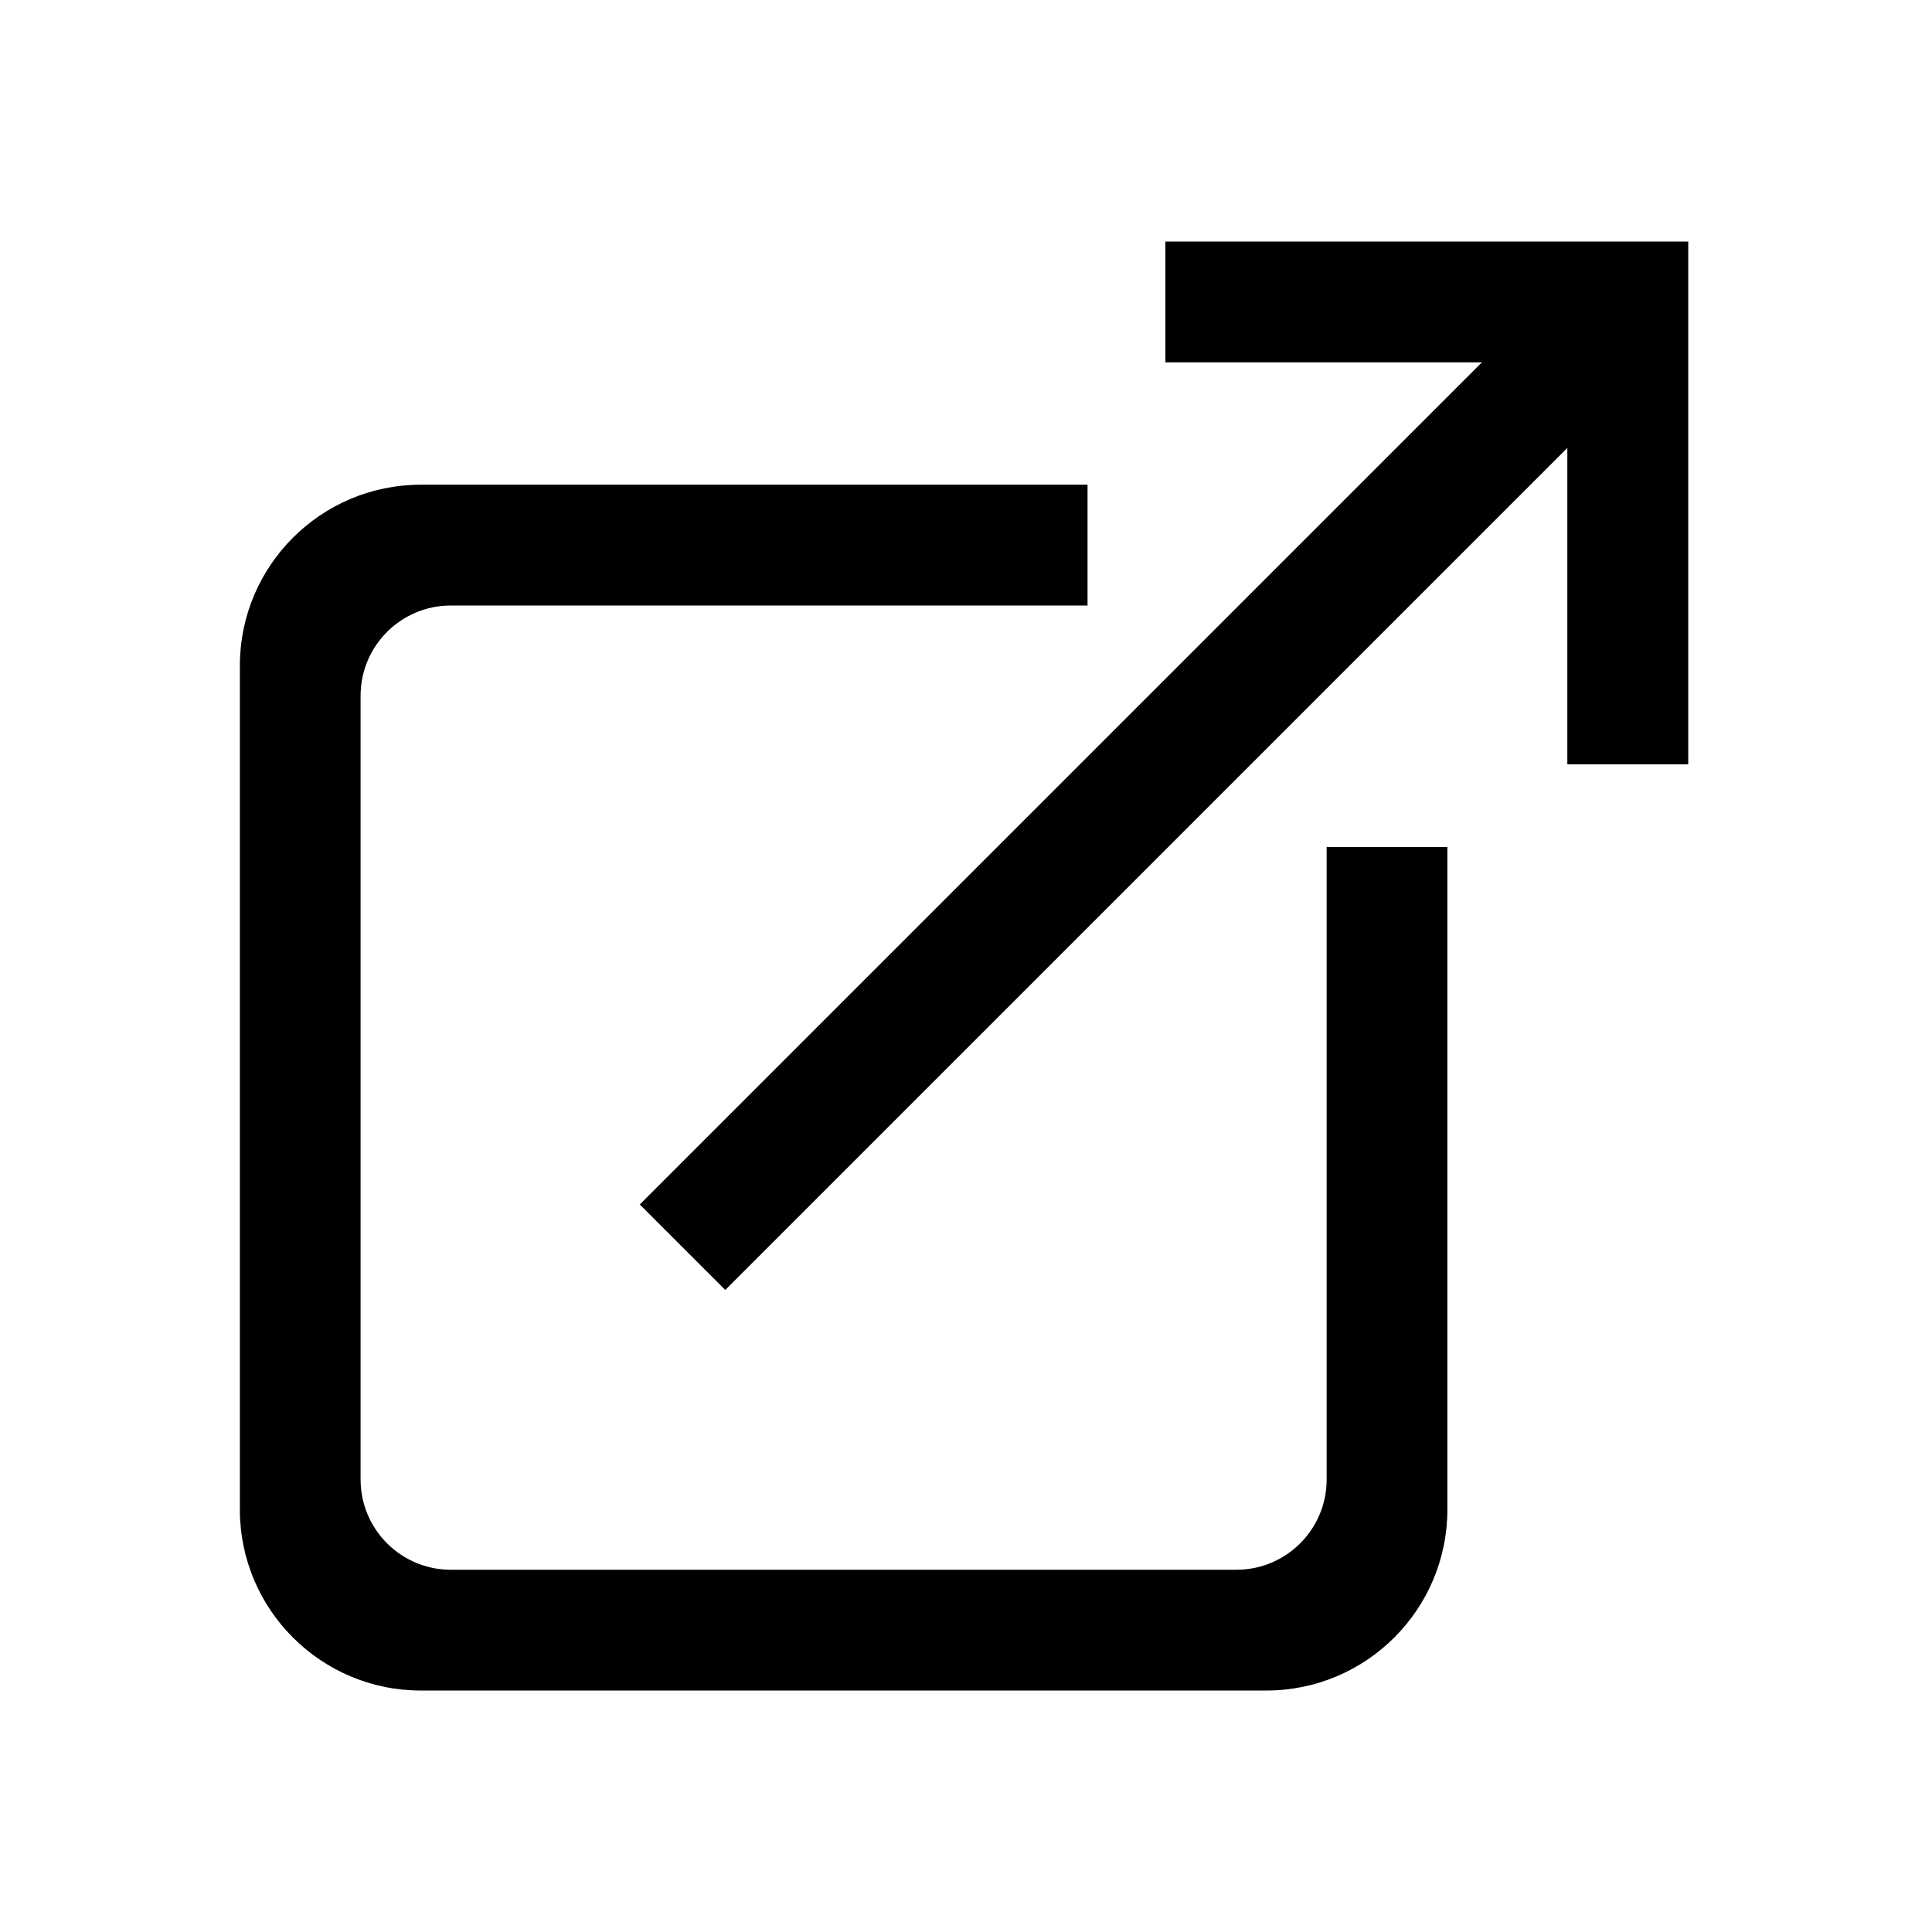
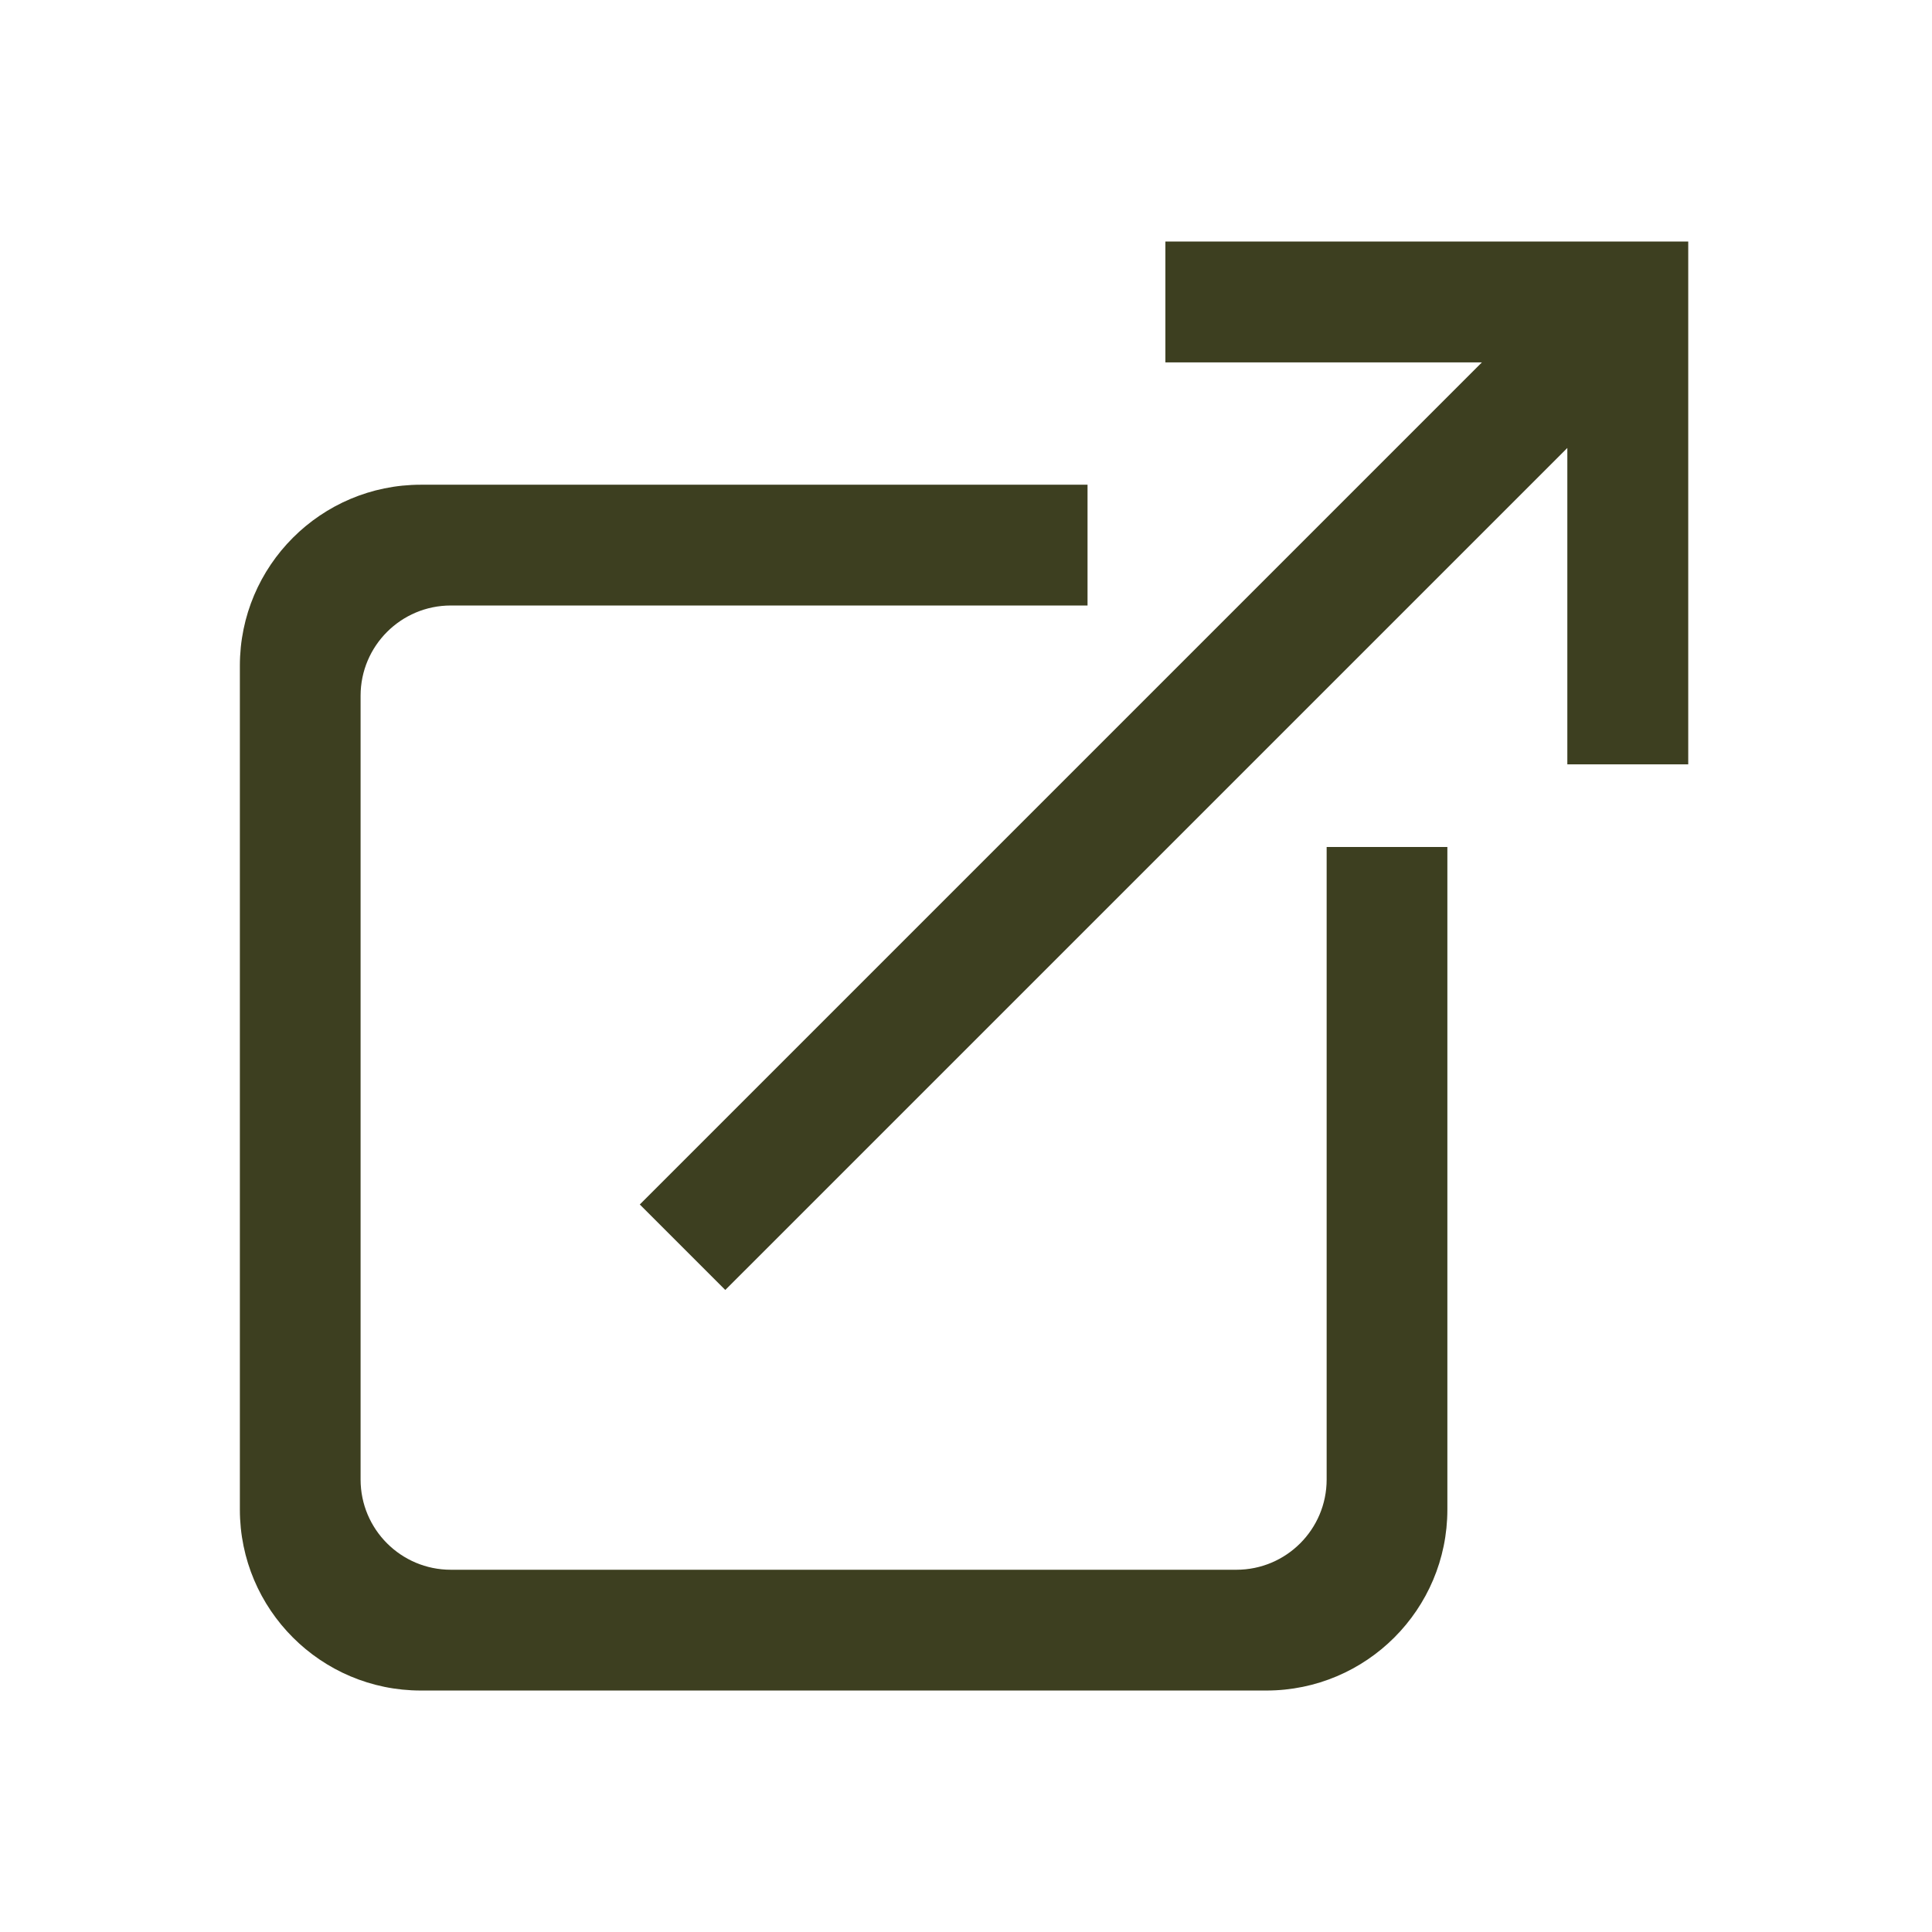
- <svg xmlns="http://www.w3.org/2000/svg" fill="#000000" viewBox="0 0 64 64" version="1.1" xml:space="preserve" style="fill-rule:evenodd;clip-rule:evenodd;stroke-linejoin:round;stroke-miterlimit:2;">
+ <svg xmlns="http://www.w3.org/2000/svg" fill="#3D3F20" viewBox="0 0 64 64" version="1.1" xml:space="preserve" style="fill-rule:evenodd;clip-rule:evenodd;stroke-linejoin:round;stroke-miterlimit:2;">
  <g id="SVGRepo_bgCarrier" stroke-width="0" />
  <g id="SVGRepo_tracerCarrier" stroke-linecap="round" stroke-linejoin="round" />
  <g id="SVGRepo_iconCarrier">
    <rect id="Icons" x="-896" y="0" width="1280" height="800" style="fill:none;" />
    <g id="Icons1">
      <g id="Strike"> </g>
      <g id="H1"> </g>
      <g id="H2"> </g>
      <g id="H3"> </g>
      <g id="list-ul"> </g>
      <g id="hamburger-1"> </g>
      <g id="hamburger-2"> </g>
      <g id="list-ol"> </g>
      <g id="list-task"> </g>
      <g id="trash"> </g>
      <g id="vertical-menu"> </g>
      <g id="horizontal-menu"> </g>
      <g id="sidebar-2"> </g>
      <g id="Pen"> </g>
      <g id="Pen1"> </g>
      <g id="clock"> </g>
      <g id="external-link">
        <path d="M36.026,20.058l-21.092,0c-1.65,0 -2.989,1.339 -2.989,2.989l0,25.964c0,1.65 1.339,2.989 2.989,2.989l26.024,0c1.65,0 2.989,-1.339 2.989,-2.989l0,-20.953l3.999,0l0,21.948c0,3.308 -2.686,5.994 -5.995,5.995l-28.01,0c-3.309,0 -5.995,-2.687 -5.995,-5.995l0,-27.954c0,-3.309 2.686,-5.995 5.995,-5.995l22.085,0l0,4.001Z" />
        <path d="M55.925,25.32l-4.005,0l0,-10.481l-27.894,27.893l-2.832,-2.832l27.895,-27.895l-10.484,0l0,-4.005l17.318,0l0.002,0.001l0,17.319Z" />
      </g>
      <g id="hr"> </g>
      <g id="info"> </g>
      <g id="warning"> </g>
      <g id="plus-circle"> </g>
      <g id="minus-circle"> </g>
      <g id="vue"> </g>
      <g id="cog"> </g>
      <g id="logo"> </g>
      <g id="radio-check"> </g>
      <g id="eye-slash"> </g>
      <g id="eye"> </g>
      <g id="toggle-off"> </g>
      <g id="shredder"> </g>
      <g id="spinner--loading--dots-"> </g>
      <g id="react"> </g>
      <g id="check-selected"> </g>
      <g id="turn-off"> </g>
      <g id="code-block"> </g>
      <g id="user"> </g>
      <g id="coffee-bean"> </g>
      <g id="coffee-beans">
        <g id="coffee-bean1"> </g>
      </g>
      <g id="coffee-bean-filled"> </g>
      <g id="coffee-beans-filled">
        <g id="coffee-bean2"> </g>
      </g>
      <g id="clipboard"> </g>
      <g id="clipboard-paste"> </g>
      <g id="clipboard-copy"> </g>
      <g id="Layer1"> </g>
    </g>
  </g>
</svg>
